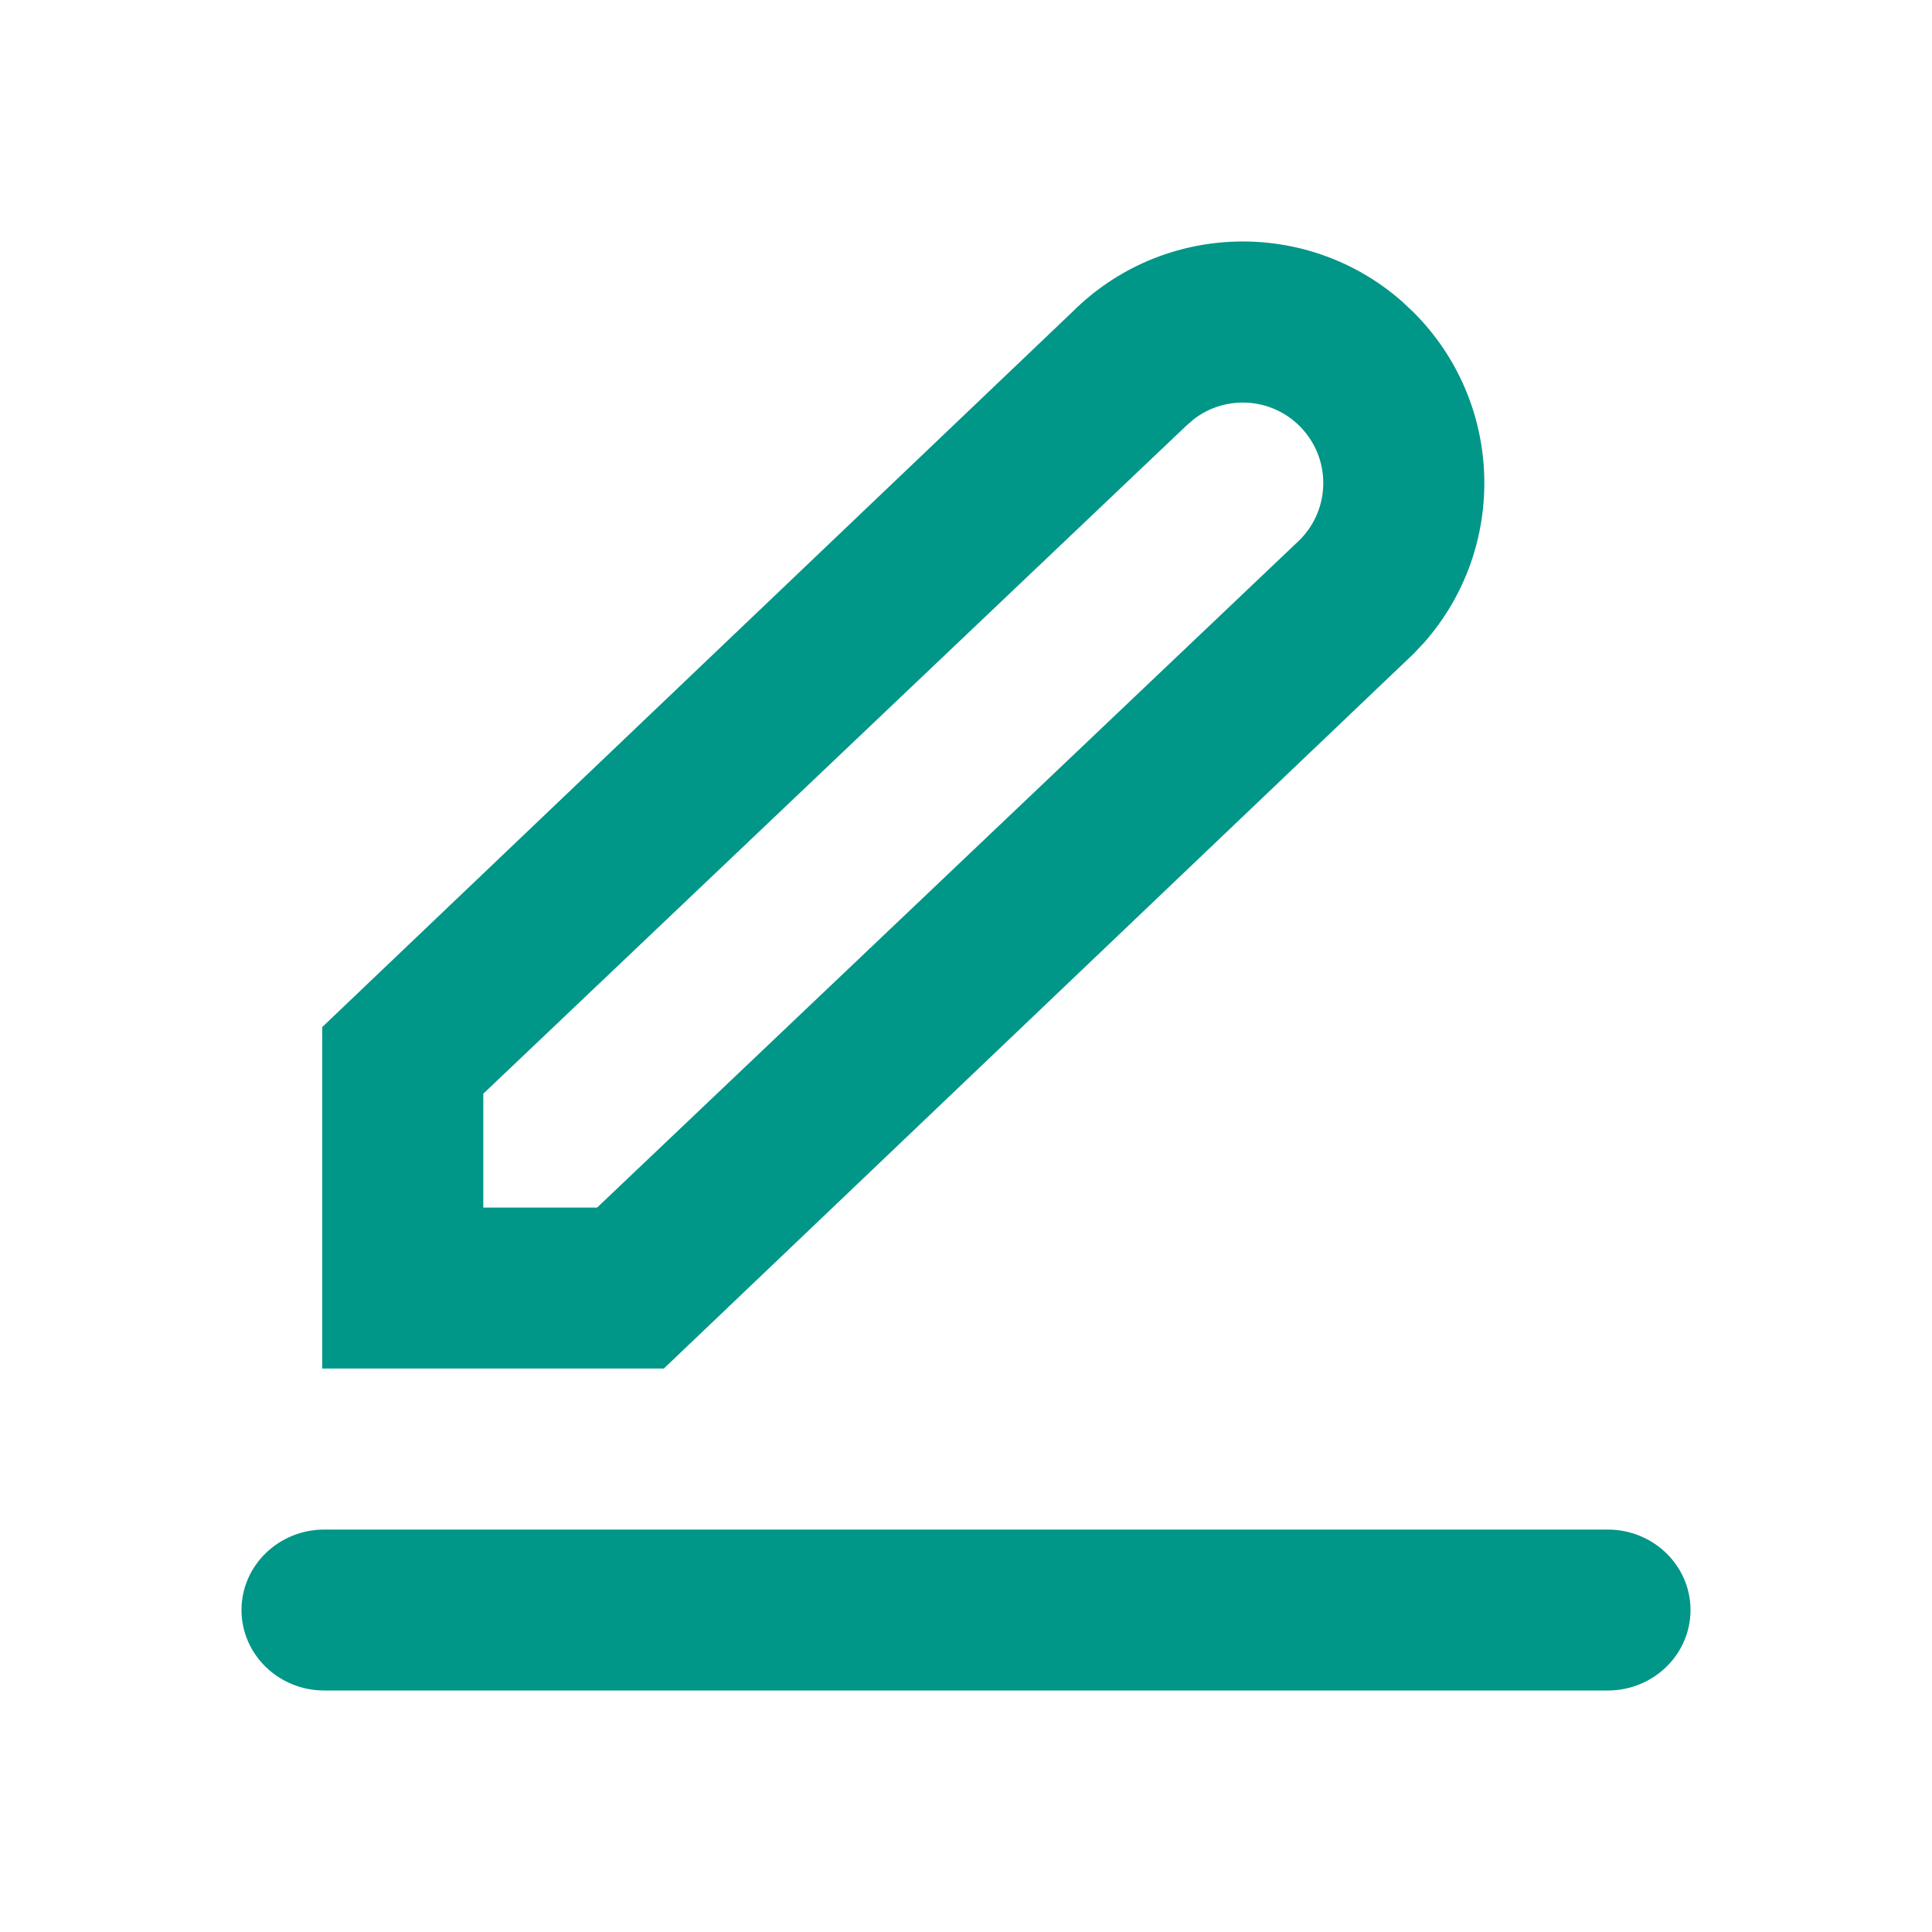
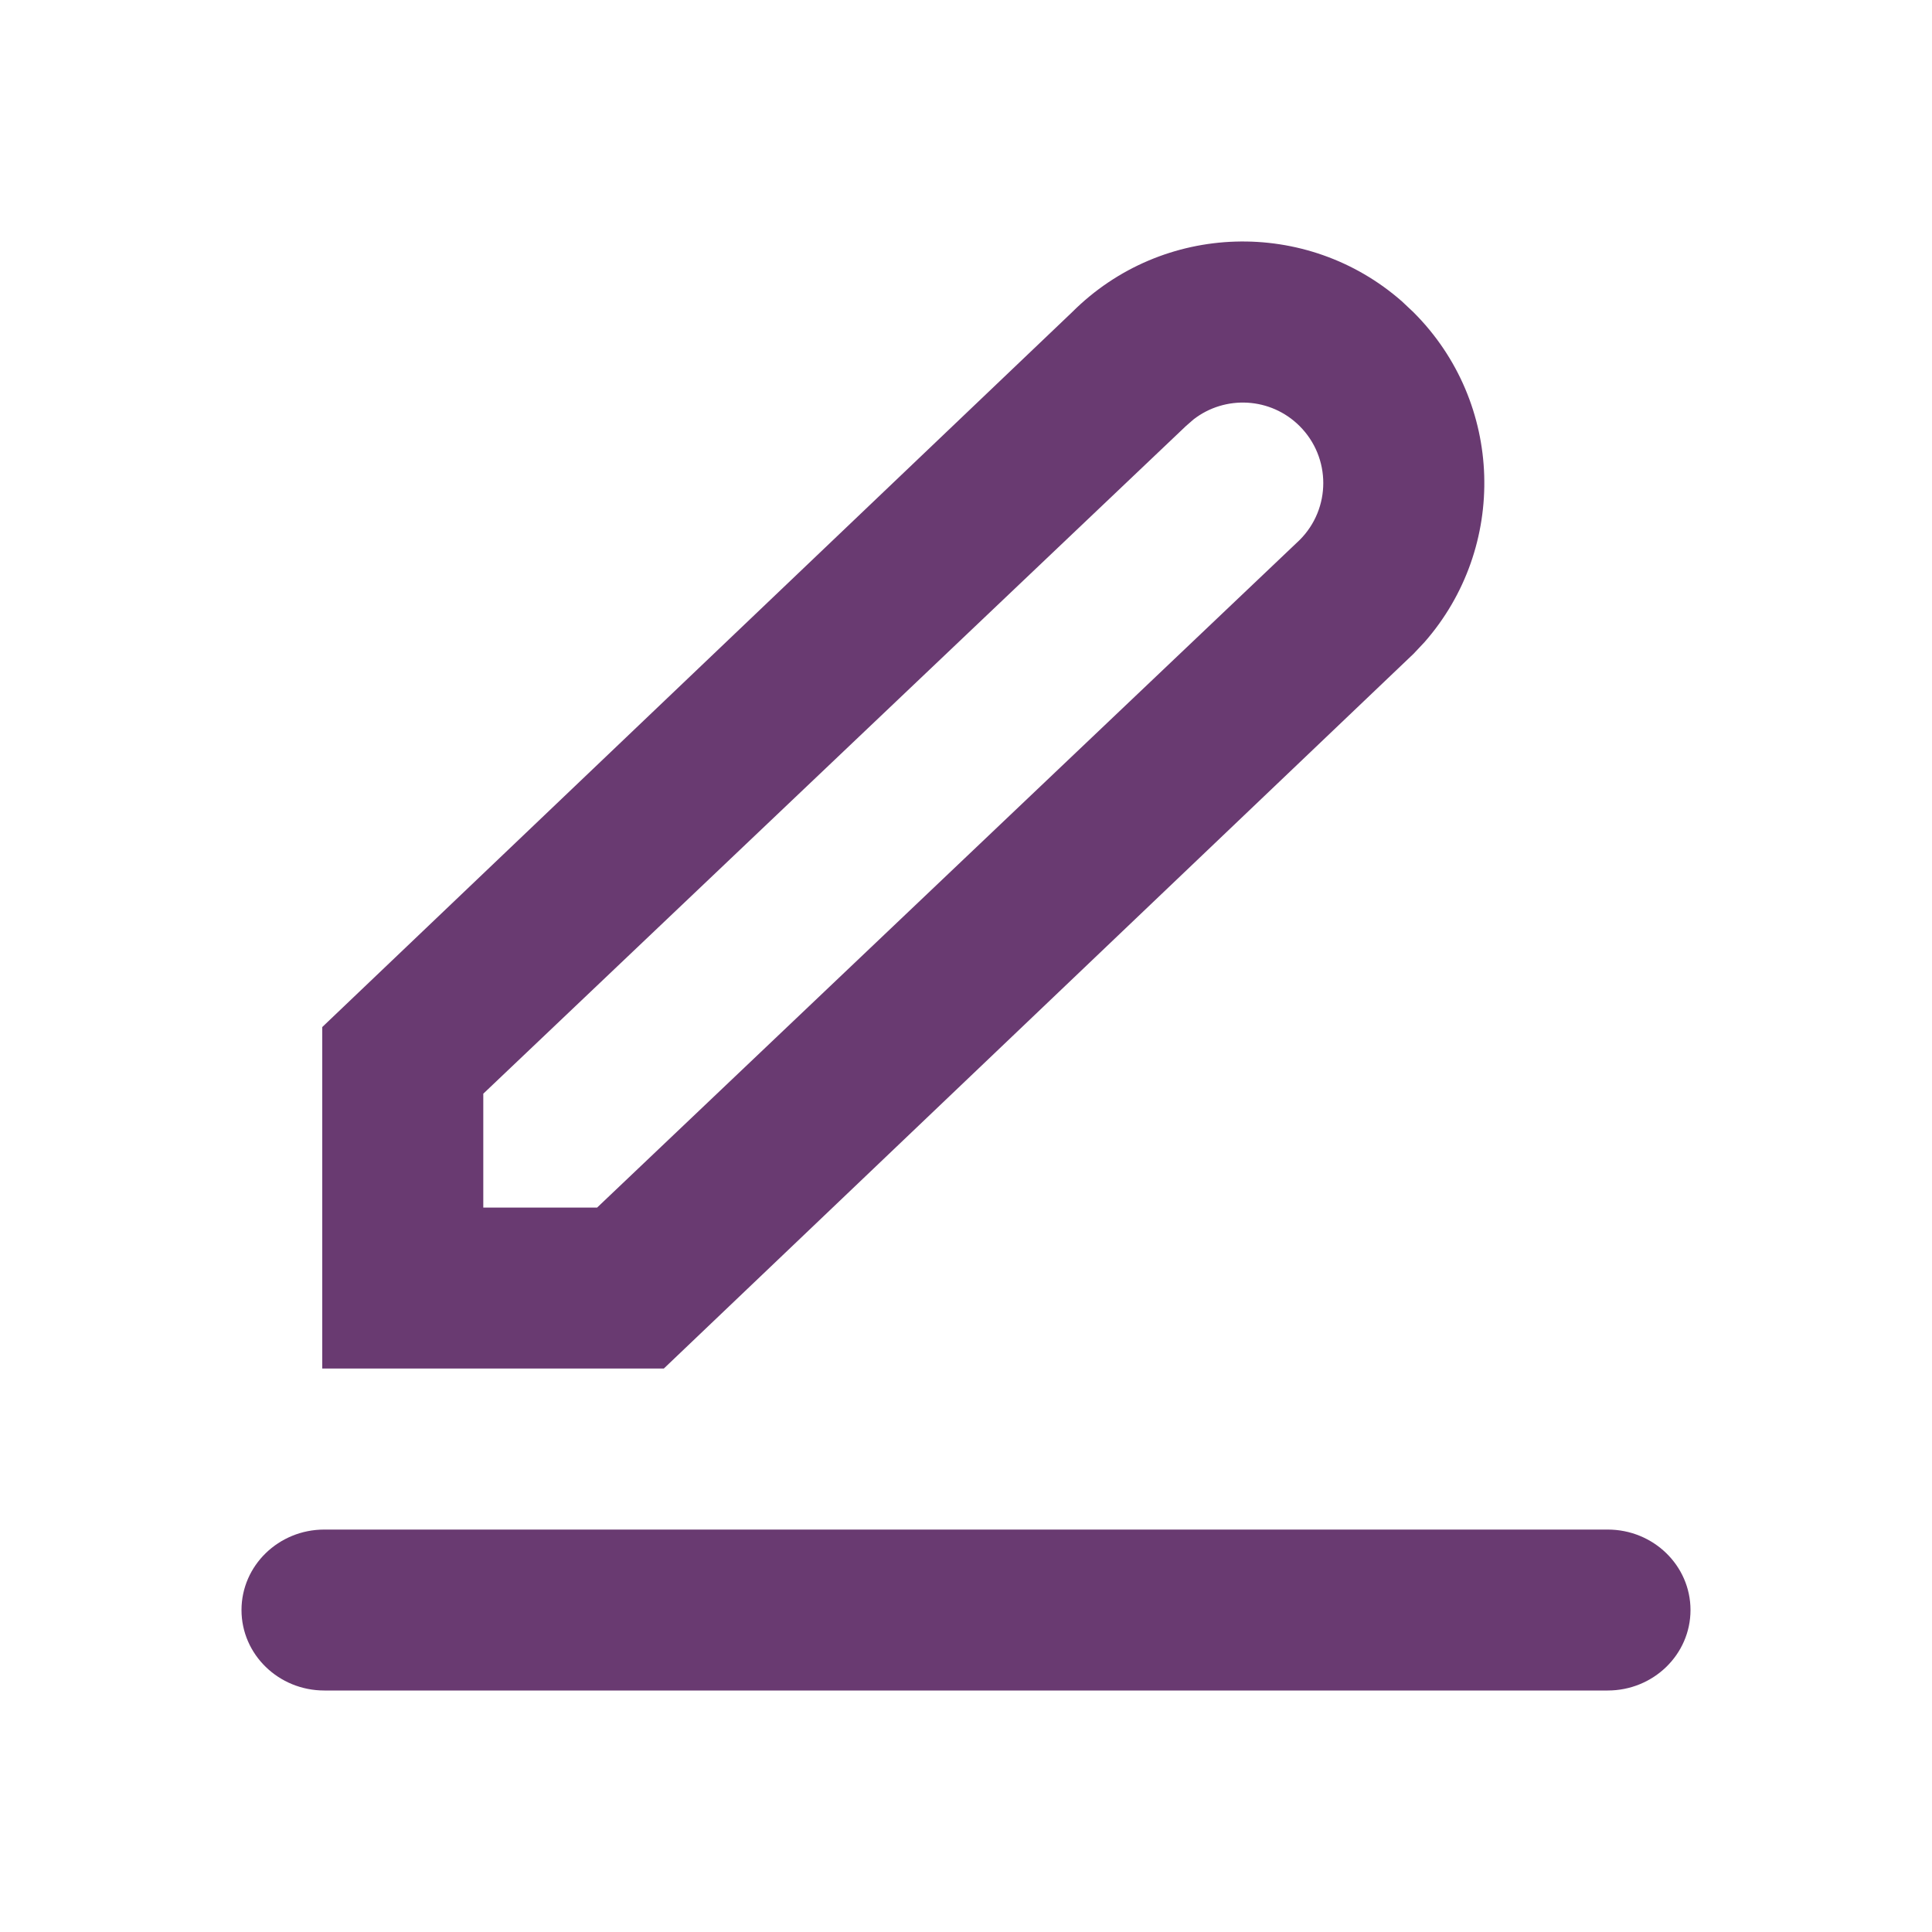
<svg xmlns="http://www.w3.org/2000/svg" width="20" height="20" viewBox="0 0 20 20" fill="none">
-   <path fill-rule="evenodd" clip-rule="evenodd" d="M14.513 3.12L14.633 3.233C15.571 4.17 15.608 5.666 14.746 6.648L14.633 6.768L6.872 14.167H3.336V10.632L11.098 3.232C12.035 2.295 13.531 2.257 14.513 3.12ZM16.643 15.834C17.116 15.834 17.5 16.207 17.5 16.667C17.5 17.127 17.116 17.5 16.643 17.5H3.357C2.884 17.5 2.5 17.127 2.5 16.667C2.5 16.207 2.884 15.834 3.357 15.834H16.643ZM12.276 4.411L12.355 4.342C12.682 4.088 13.154 4.111 13.454 4.411C13.78 4.737 13.78 5.264 13.454 5.59L6.181 12.501H5.003V11.322L12.276 4.411Z" fill="#009688" />
+   <path fill-rule="evenodd" clip-rule="evenodd" d="M14.513 3.12L14.633 3.233C15.571 4.17 15.608 5.666 14.746 6.648L14.633 6.768L6.872 14.167H3.336V10.632L11.098 3.232C12.035 2.295 13.531 2.257 14.513 3.12ZM16.643 15.834C17.116 15.834 17.5 16.207 17.5 16.667C17.5 17.127 17.116 17.5 16.643 17.5H3.357C2.884 17.5 2.5 17.127 2.5 16.667C2.5 16.207 2.884 15.834 3.357 15.834H16.643ZM12.276 4.411L12.355 4.342C12.682 4.088 13.154 4.111 13.454 4.411C13.78 4.737 13.78 5.264 13.454 5.59L6.181 12.501H5.003V11.322L12.276 4.411Z" fill="#693A71" />
</svg>
